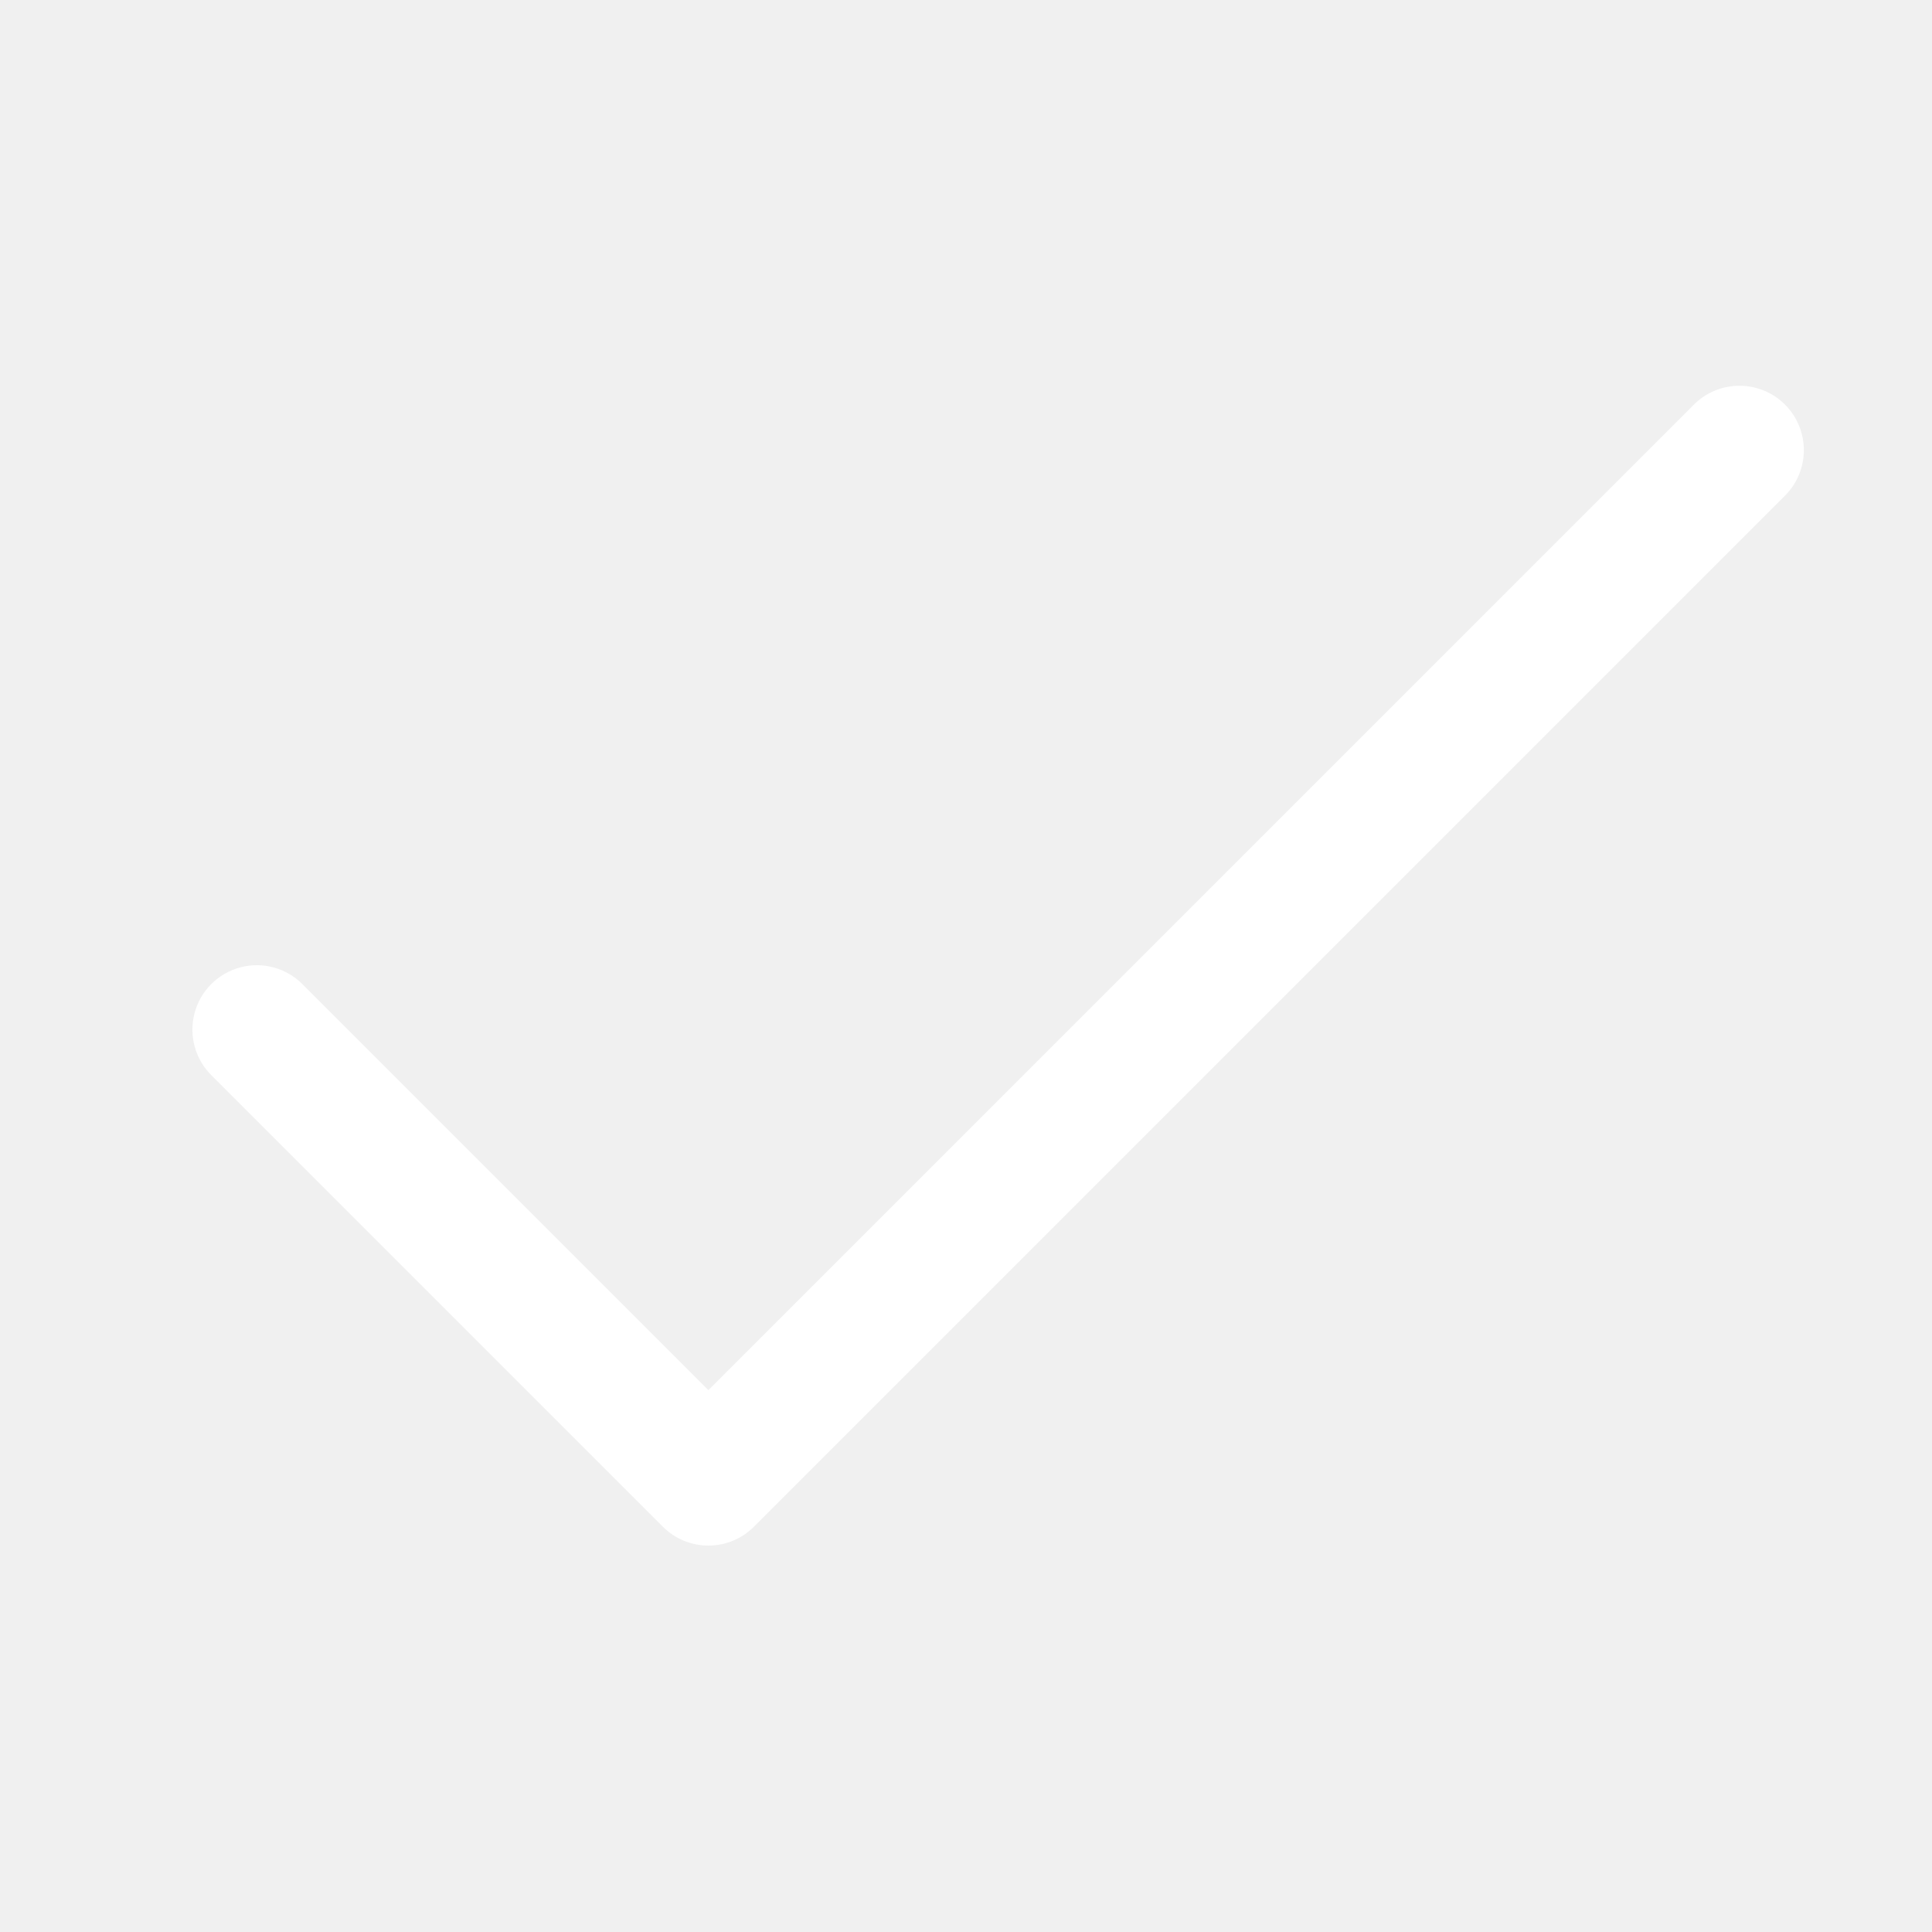
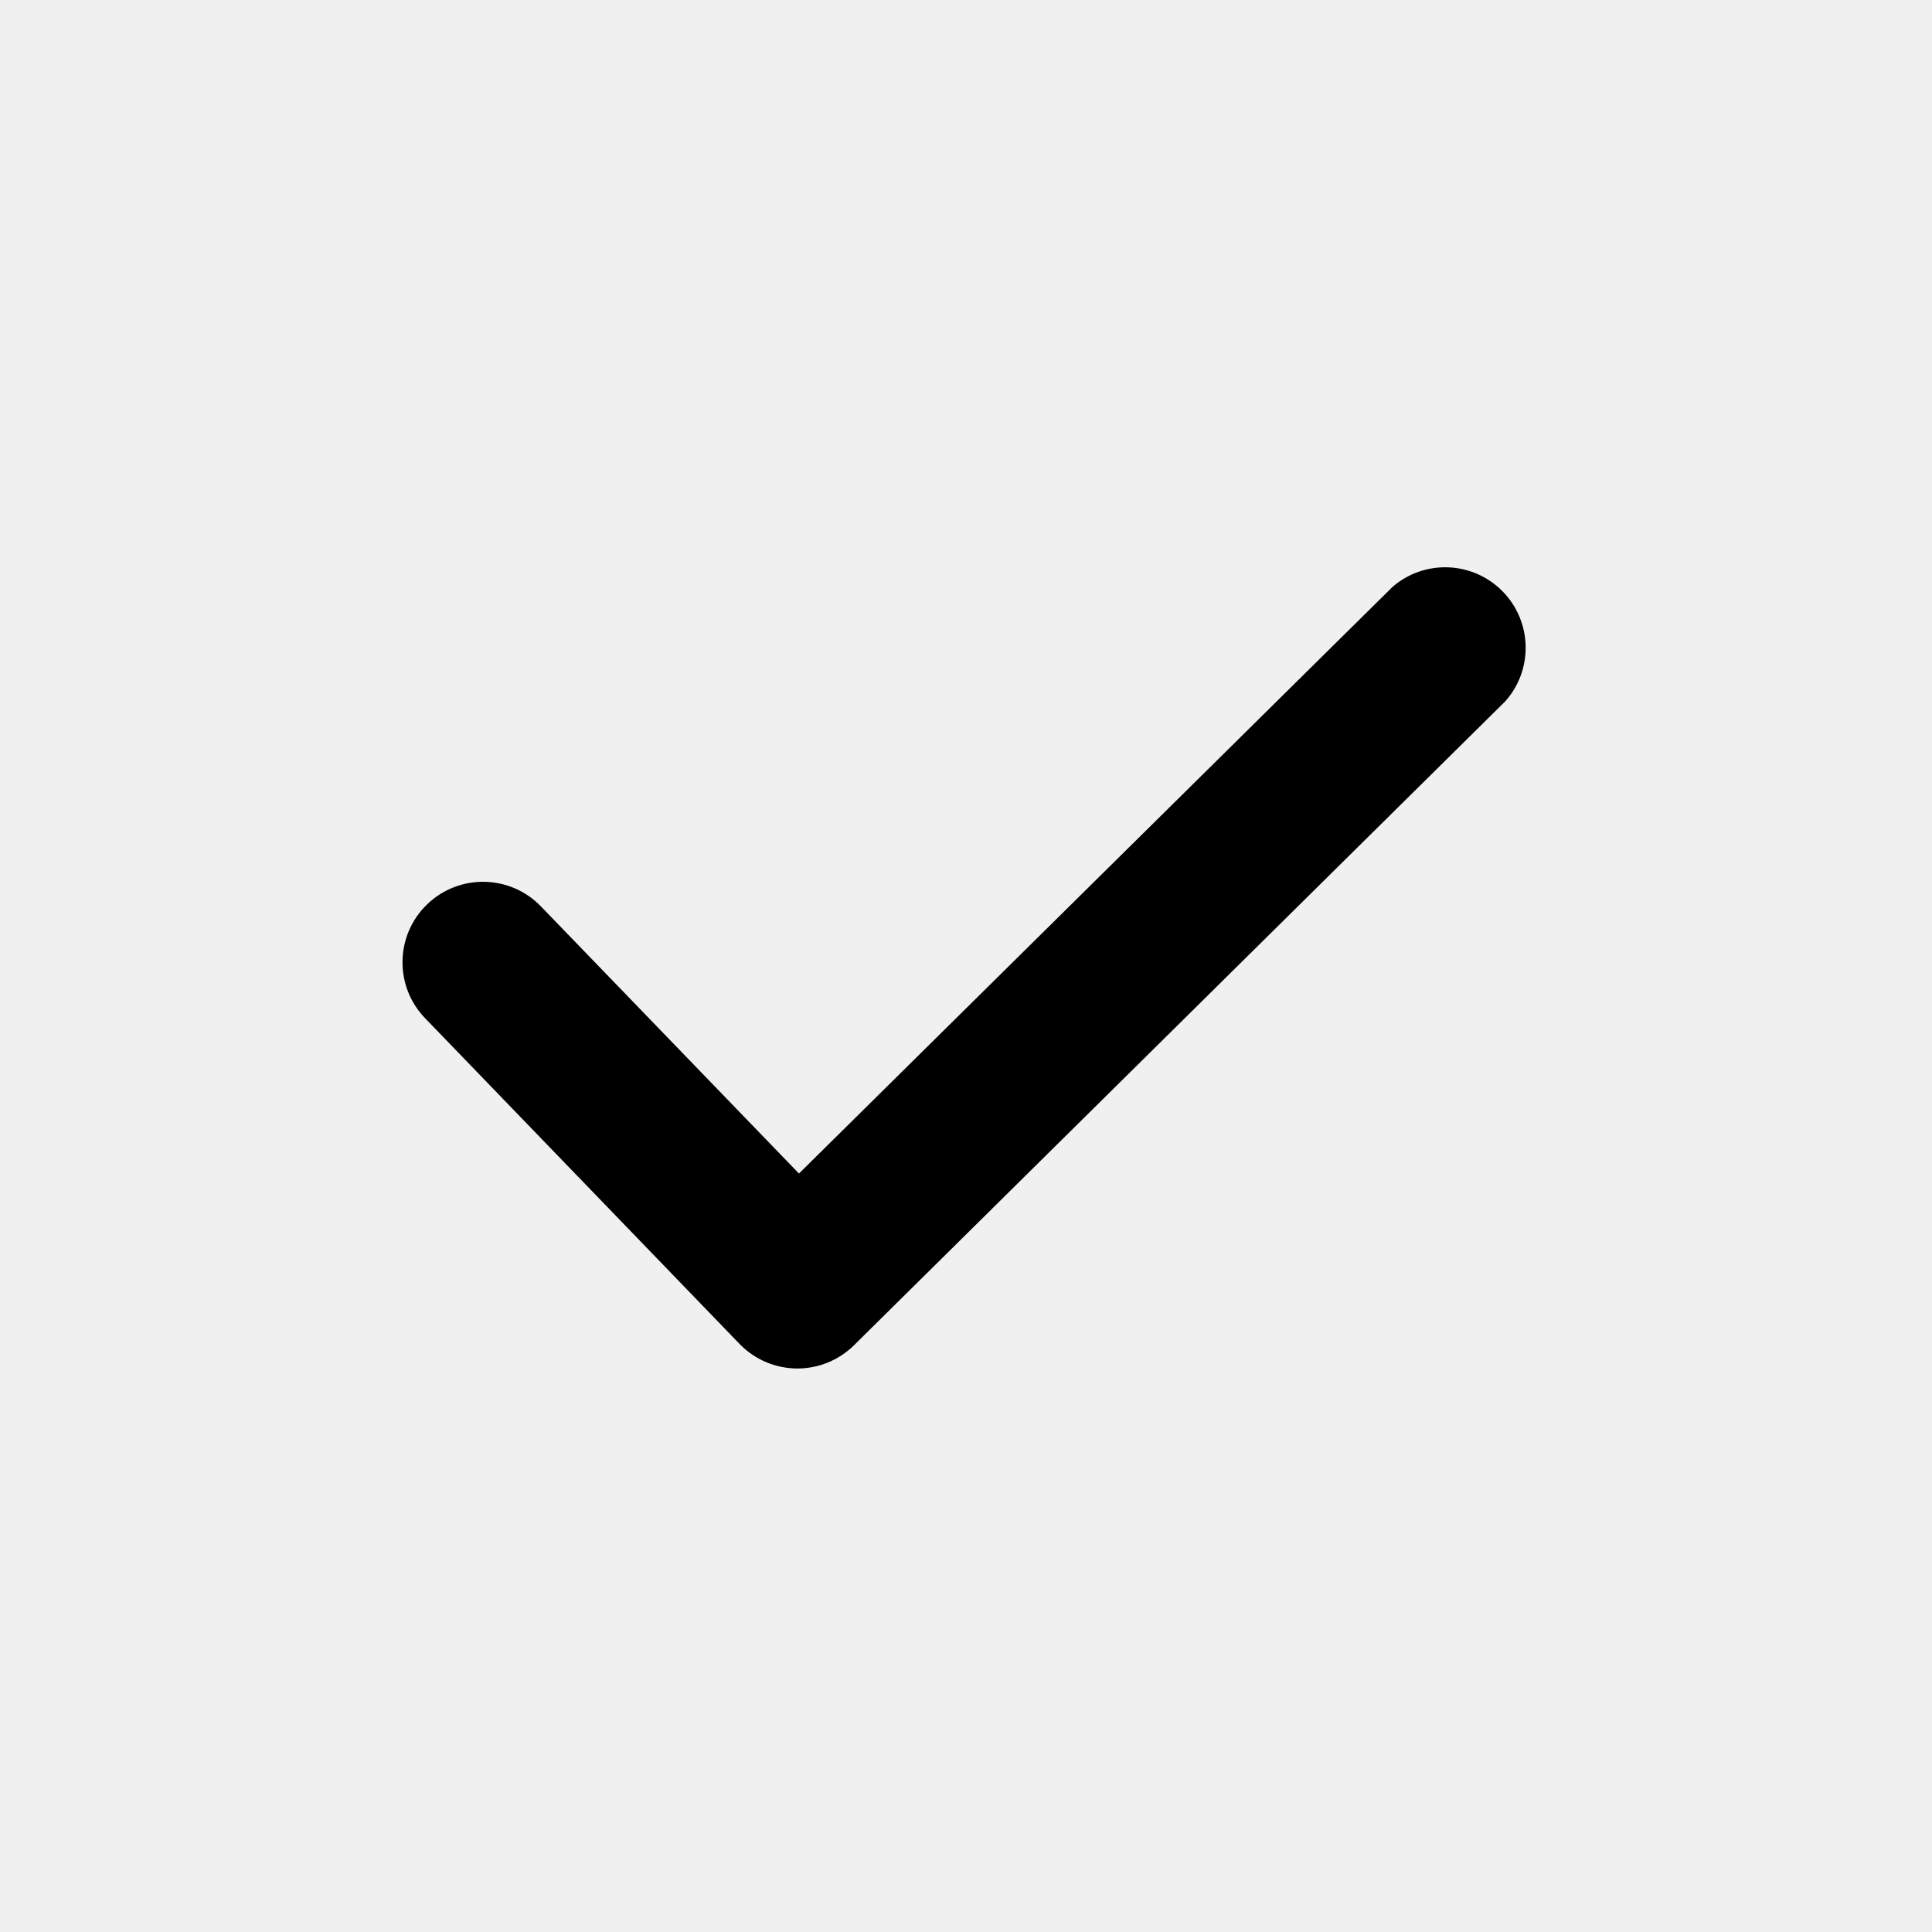
- <svg xmlns="http://www.w3.org/2000/svg" fill="#FFFFFF" viewBox="0 0 30 30" width="30px" height="30px">
-   <path d="M 26.98 5.99 A 1 1 0 0 0 26.293 6.293 L 11 21.586 L 4.707 15.293 A 1 1 0 1 0 3.293 16.707 L 10.293 23.707 A 1 1 0 0 0 11.707 23.707 L 27.707 7.707 A 1 1 0 0 0 26.98 5.99 z" />
+ <svg xmlns="http://www.w3.org/2000/svg" viewBox="0 0 24 24" fill="currentColor">
+   <path d="M5.305 11.235a1 1 0 0 1 1.414.024l3.206 3.319L17.3 7.289a1 1 0 0 1 1.4 1.422l-8.091 8a1 1 0 0 1-.7.289H9.9a1 1 0 0 1-.708-.3L5.281 12.649a1 1 0 0 1 .024-1.414Z" fill="currentColor" />
</svg>
